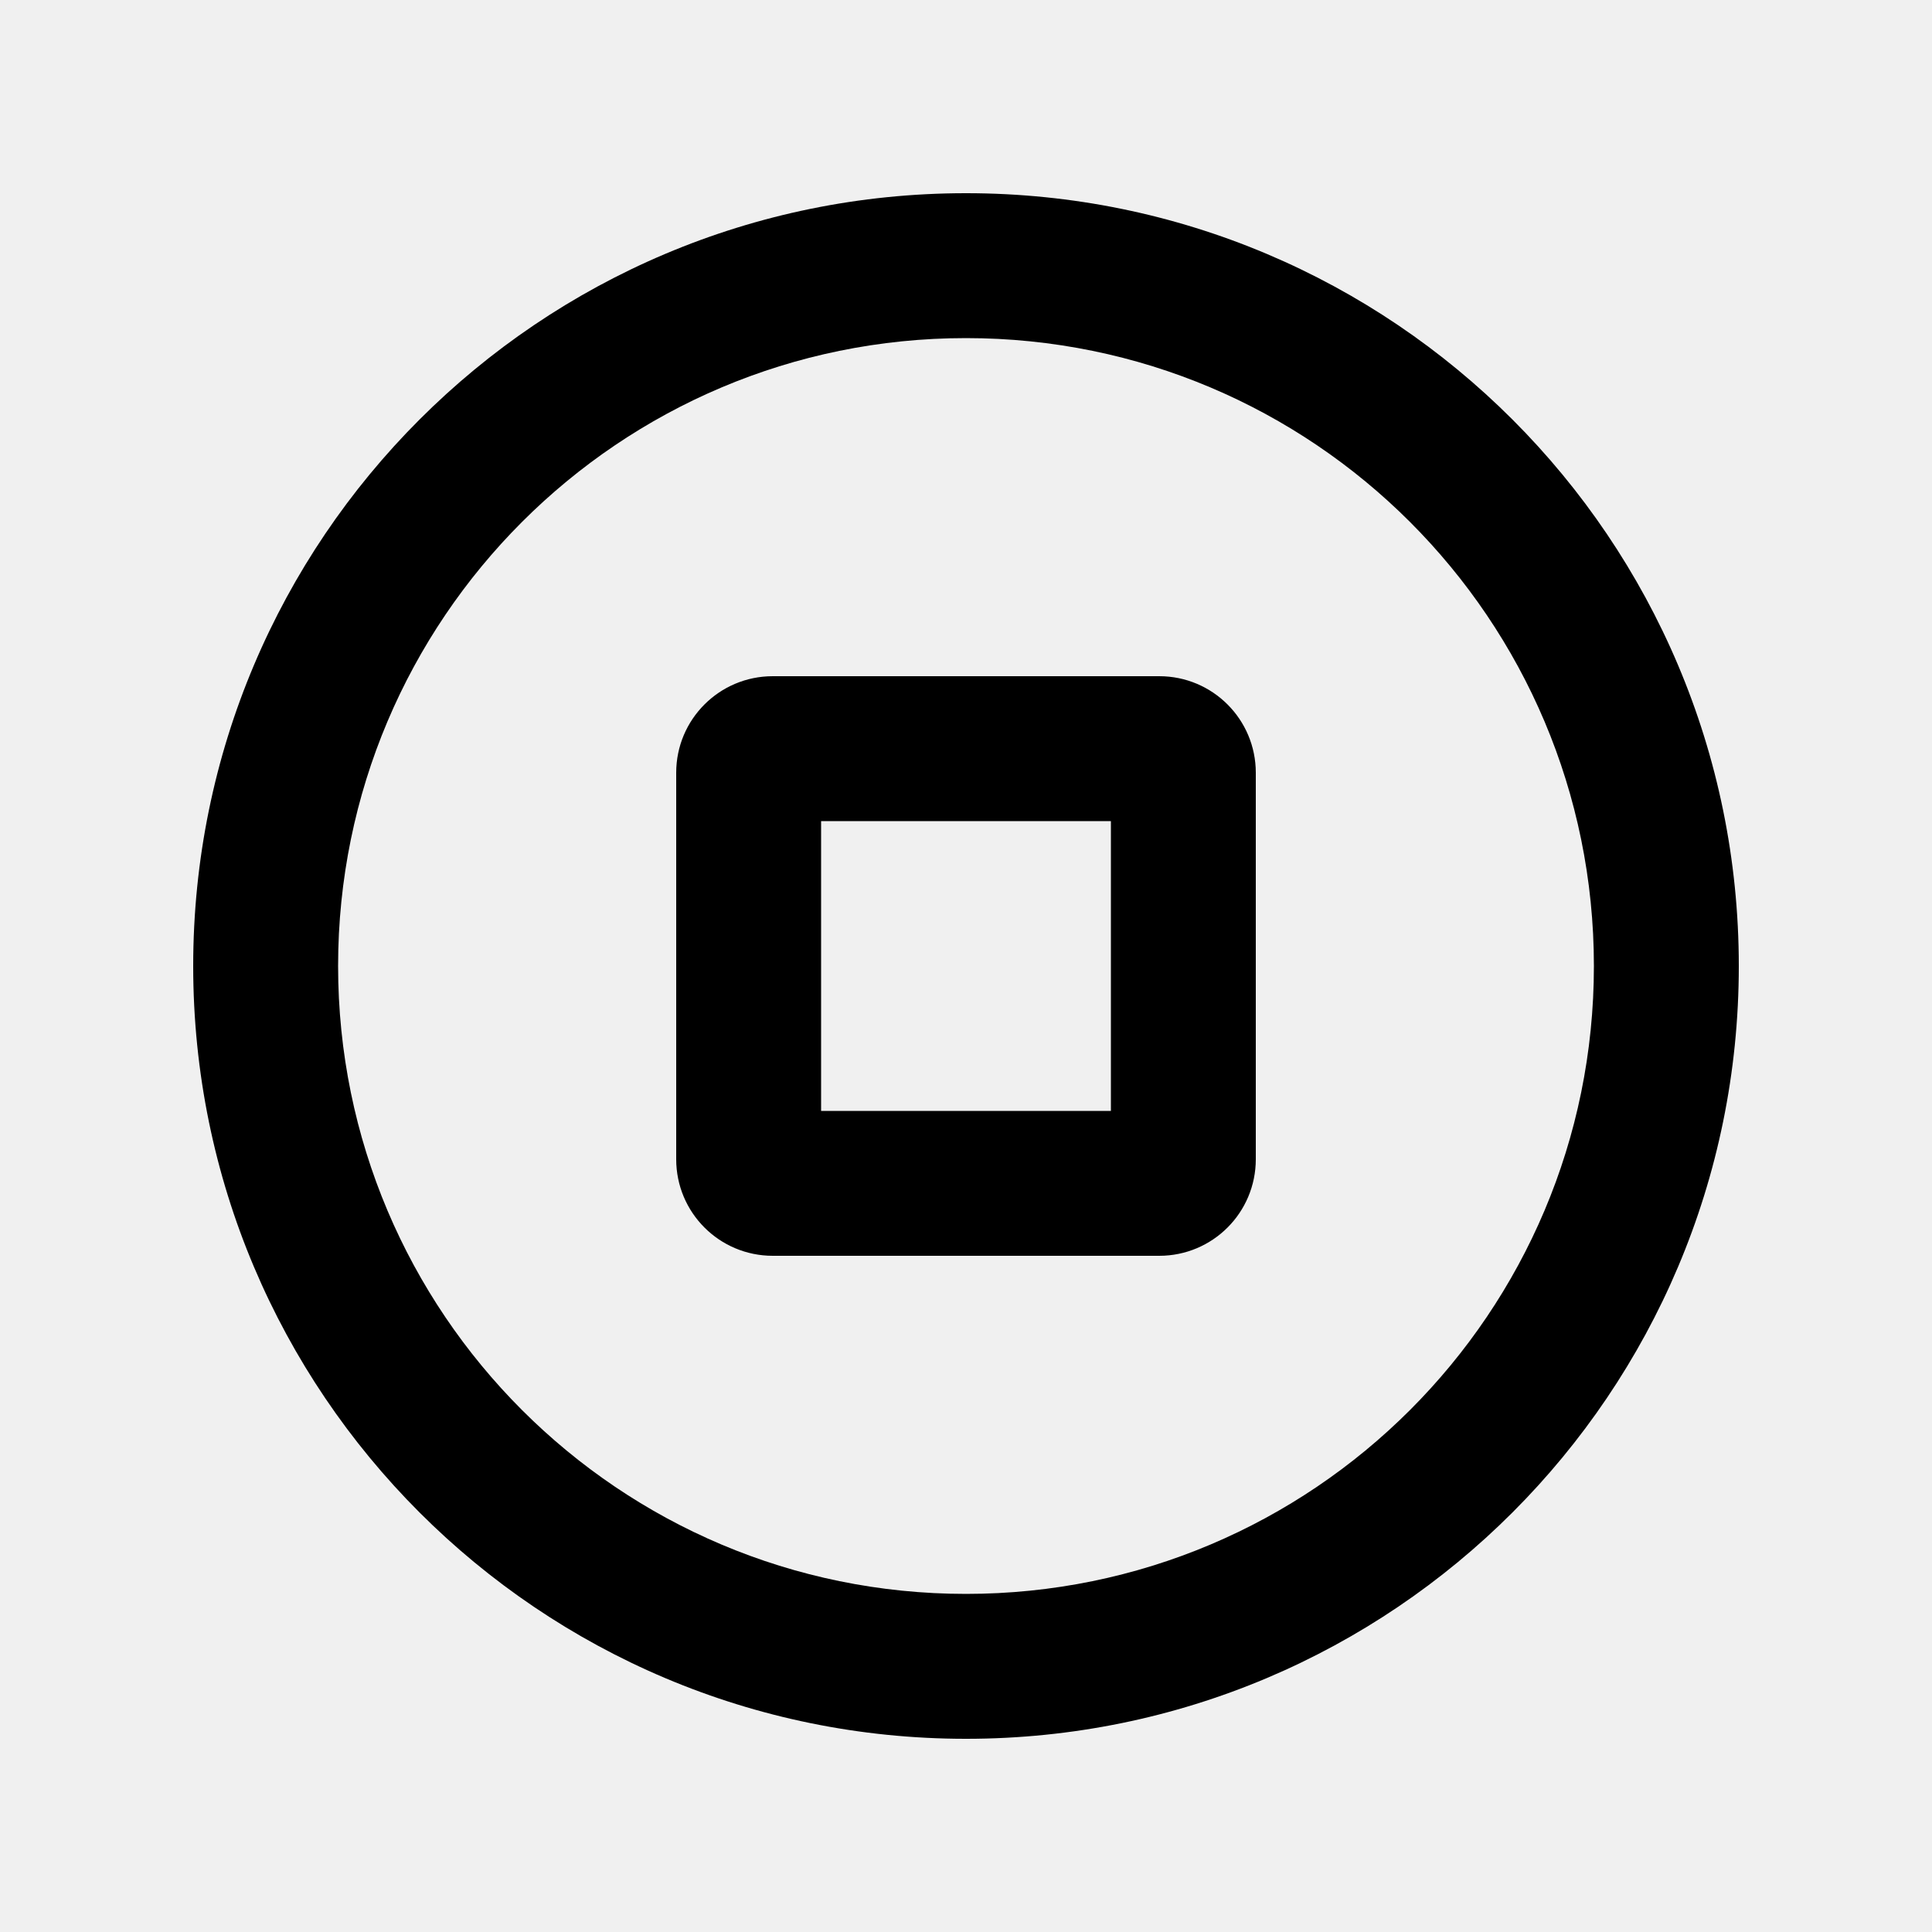
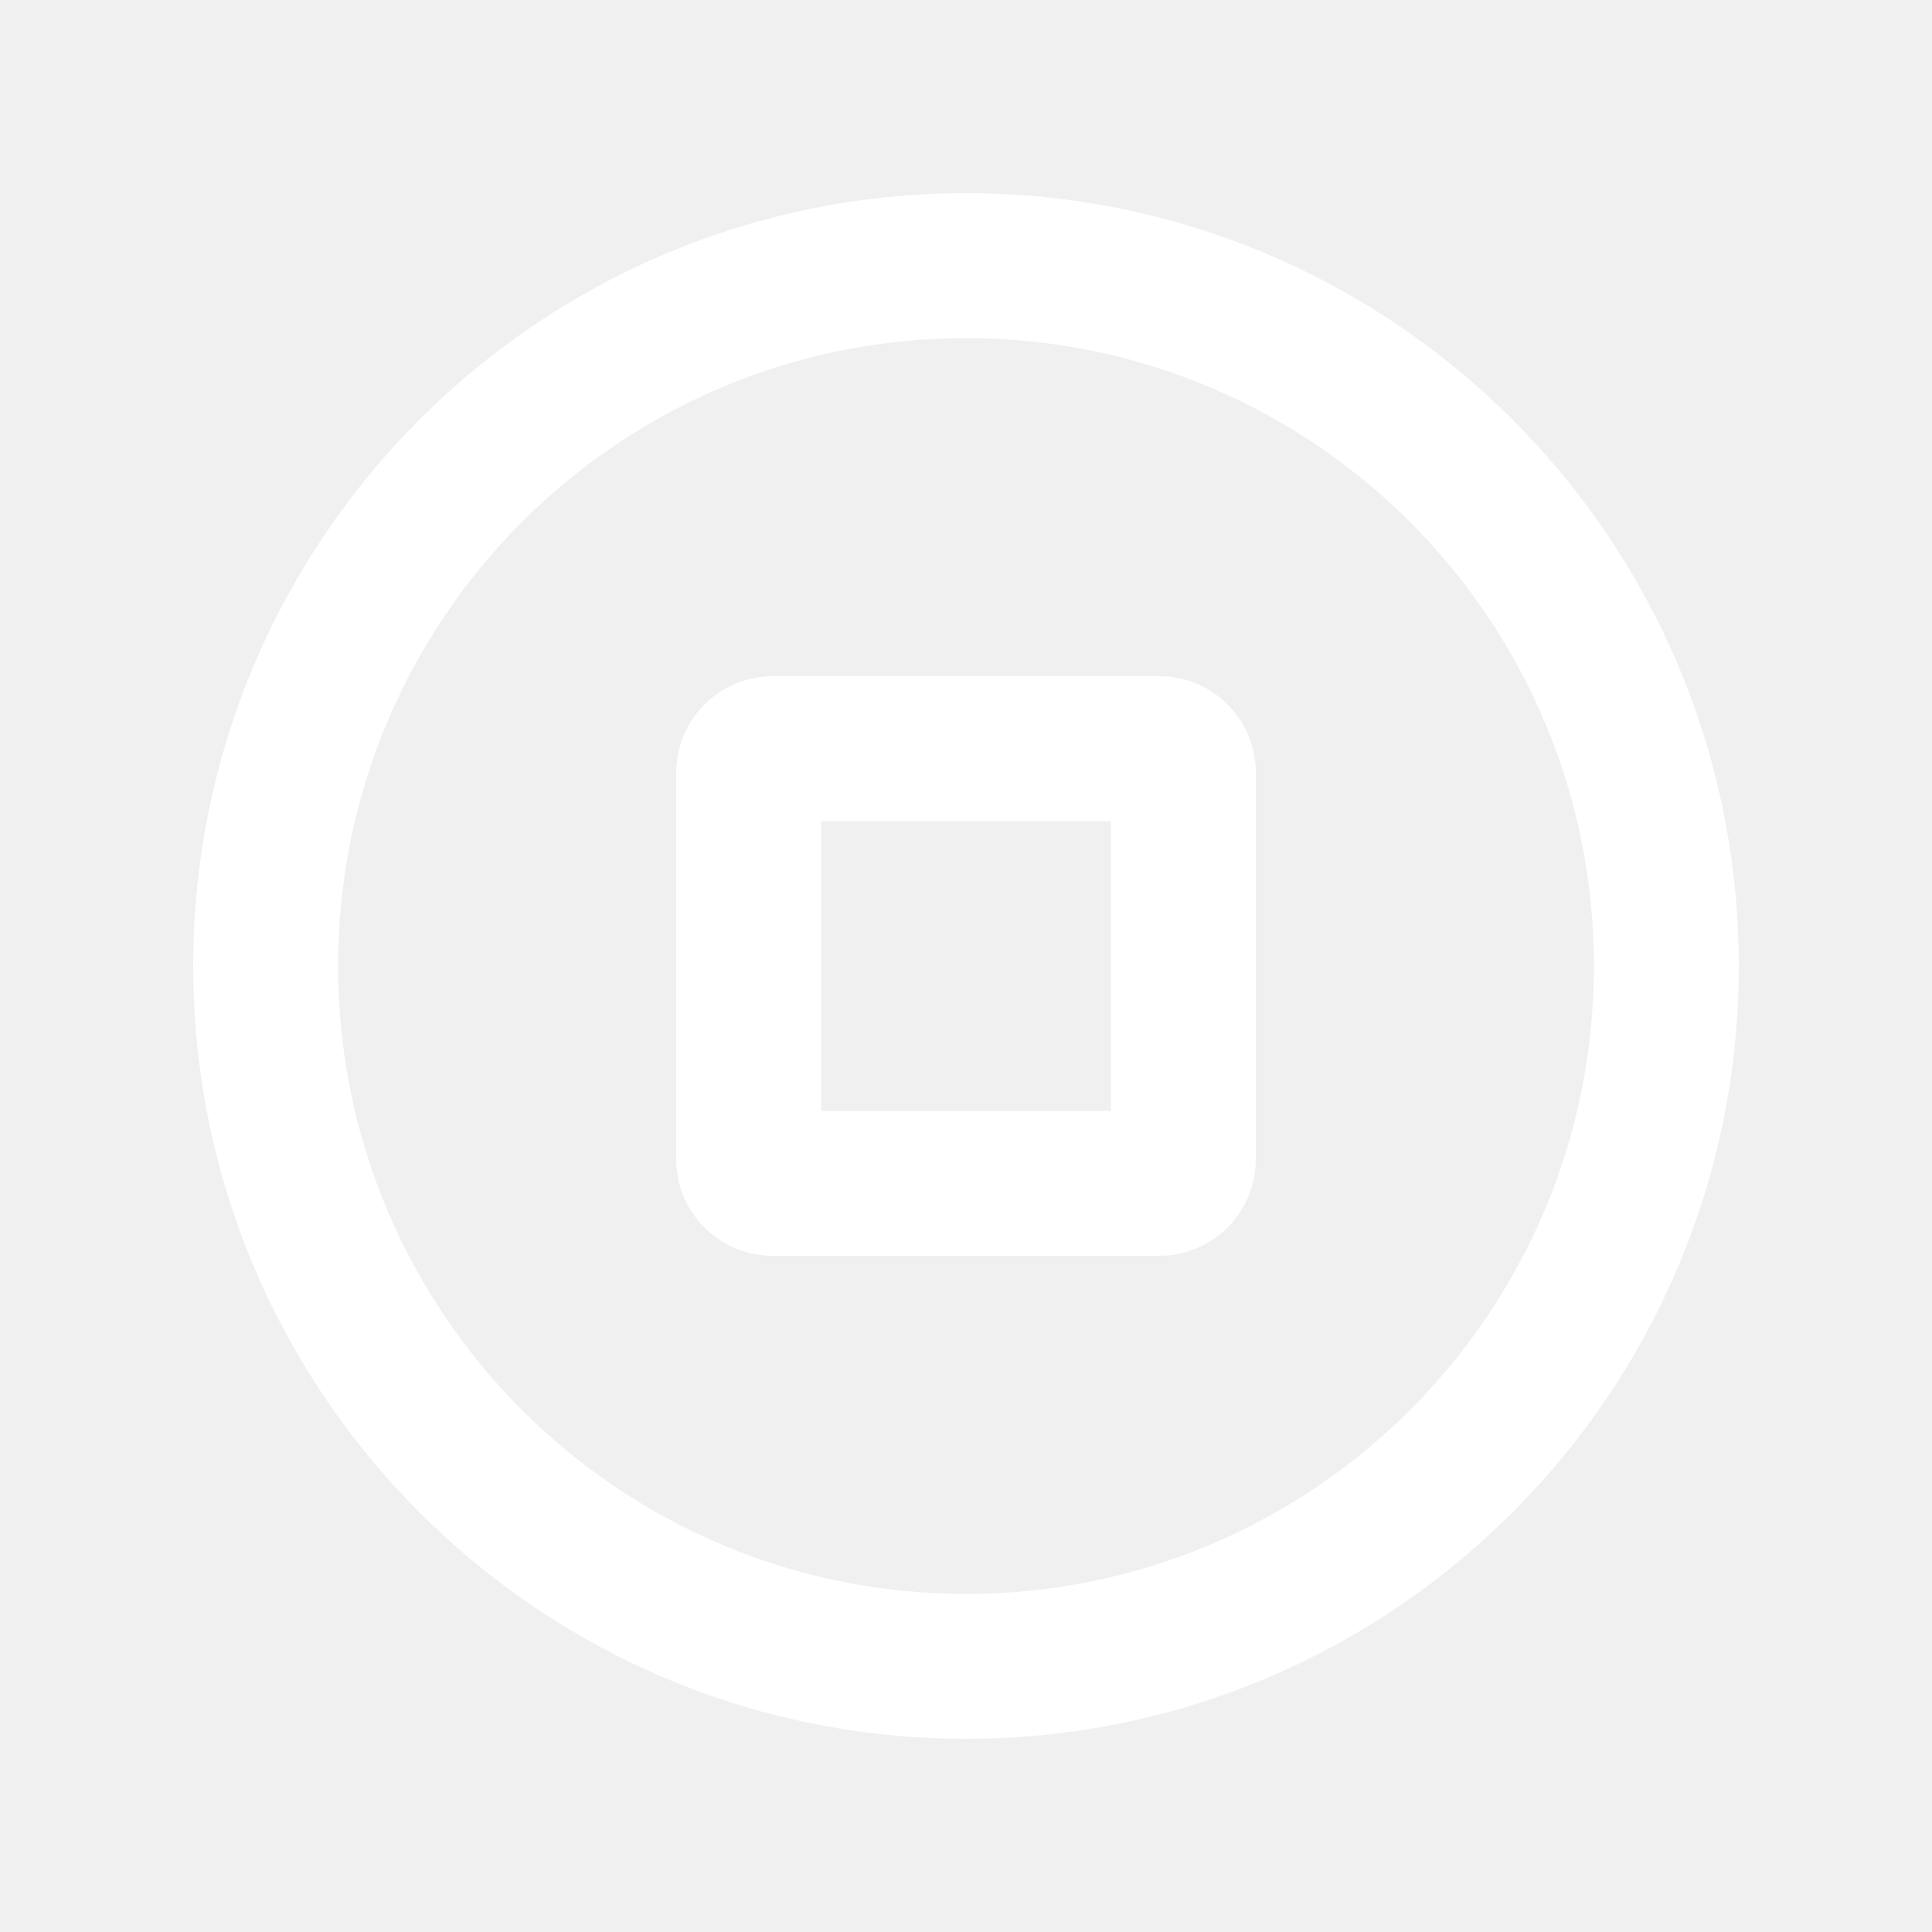
<svg xmlns="http://www.w3.org/2000/svg" viewBox="0 0 640 640">
-   <path d="M320 112C434.9 112 528 205.1 528 320C528 434.9 434.9 528 320 528C205.1 528 112 434.9 112 320C112 205.1 205.1 112 320 112zM320 576C461.4 576 576 461.4 576 320C576 178.6 461.4 64 320 64C178.6 64 64 178.6 64 320C64 461.4 178.6 576 320 576zM224 256L224 384C224 401.7 238.3 416 256 416L384 416C401.7 416 416 401.7 416 384L416 256C416 238.3 401.7 224 384 224L256 224C238.3 224 224 238.3 224 256zM272 368L272 272L368 272L368 368L272 368z" />
+   <path d="M320 112C434.9 112 528 205.1 528 320C528 434.9 434.9 528 320 528C205.1 528 112 434.9 112 320C112 205.1 205.1 112 320 112zM320 576C461.4 576 576 461.4 576 320C576 178.6 461.4 64 320 64C178.6 64 64 178.6 64 320C64 461.4 178.6 576 320 576zM224 256L224 384C224 401.7 238.3 416 256 416L384 416C401.7 416 416 401.7 416 384L416 256C416 238.3 401.7 224 384 224L256 224C238.3 224 224 238.3 224 256zM272 368L272 272L368 272L368 368L272 368z" fill="#FFFFFF" />
</svg>
